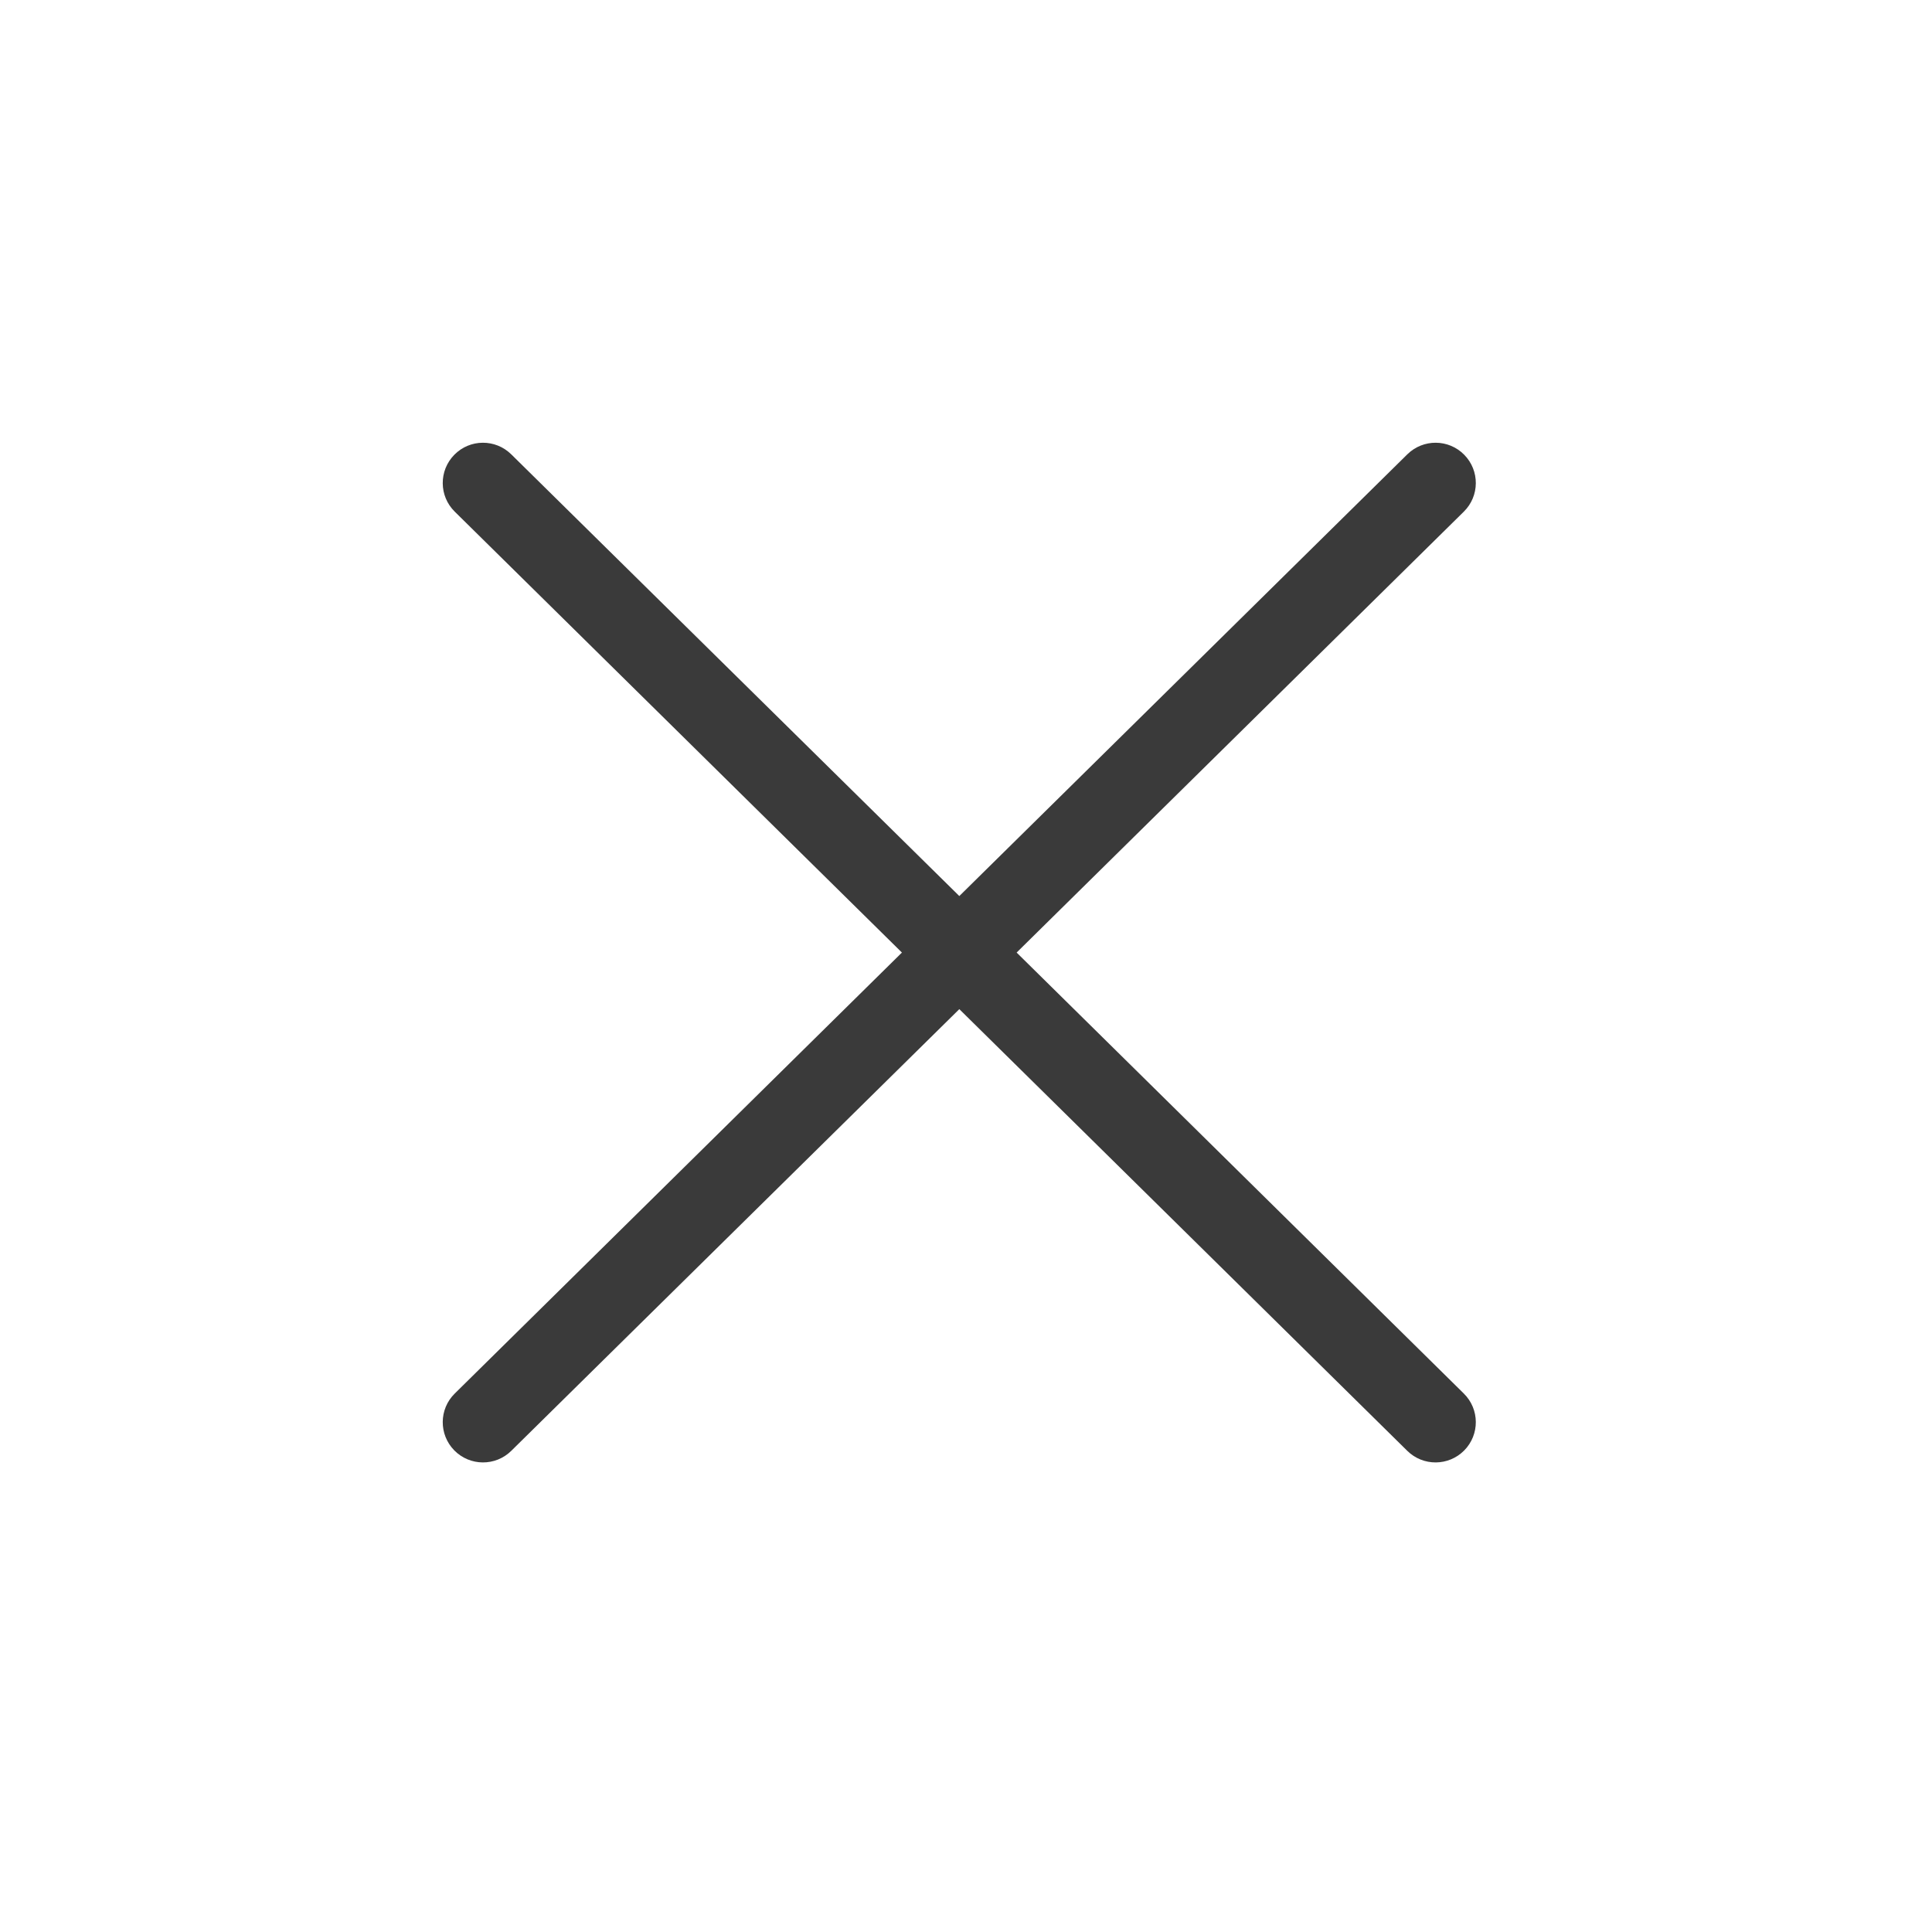
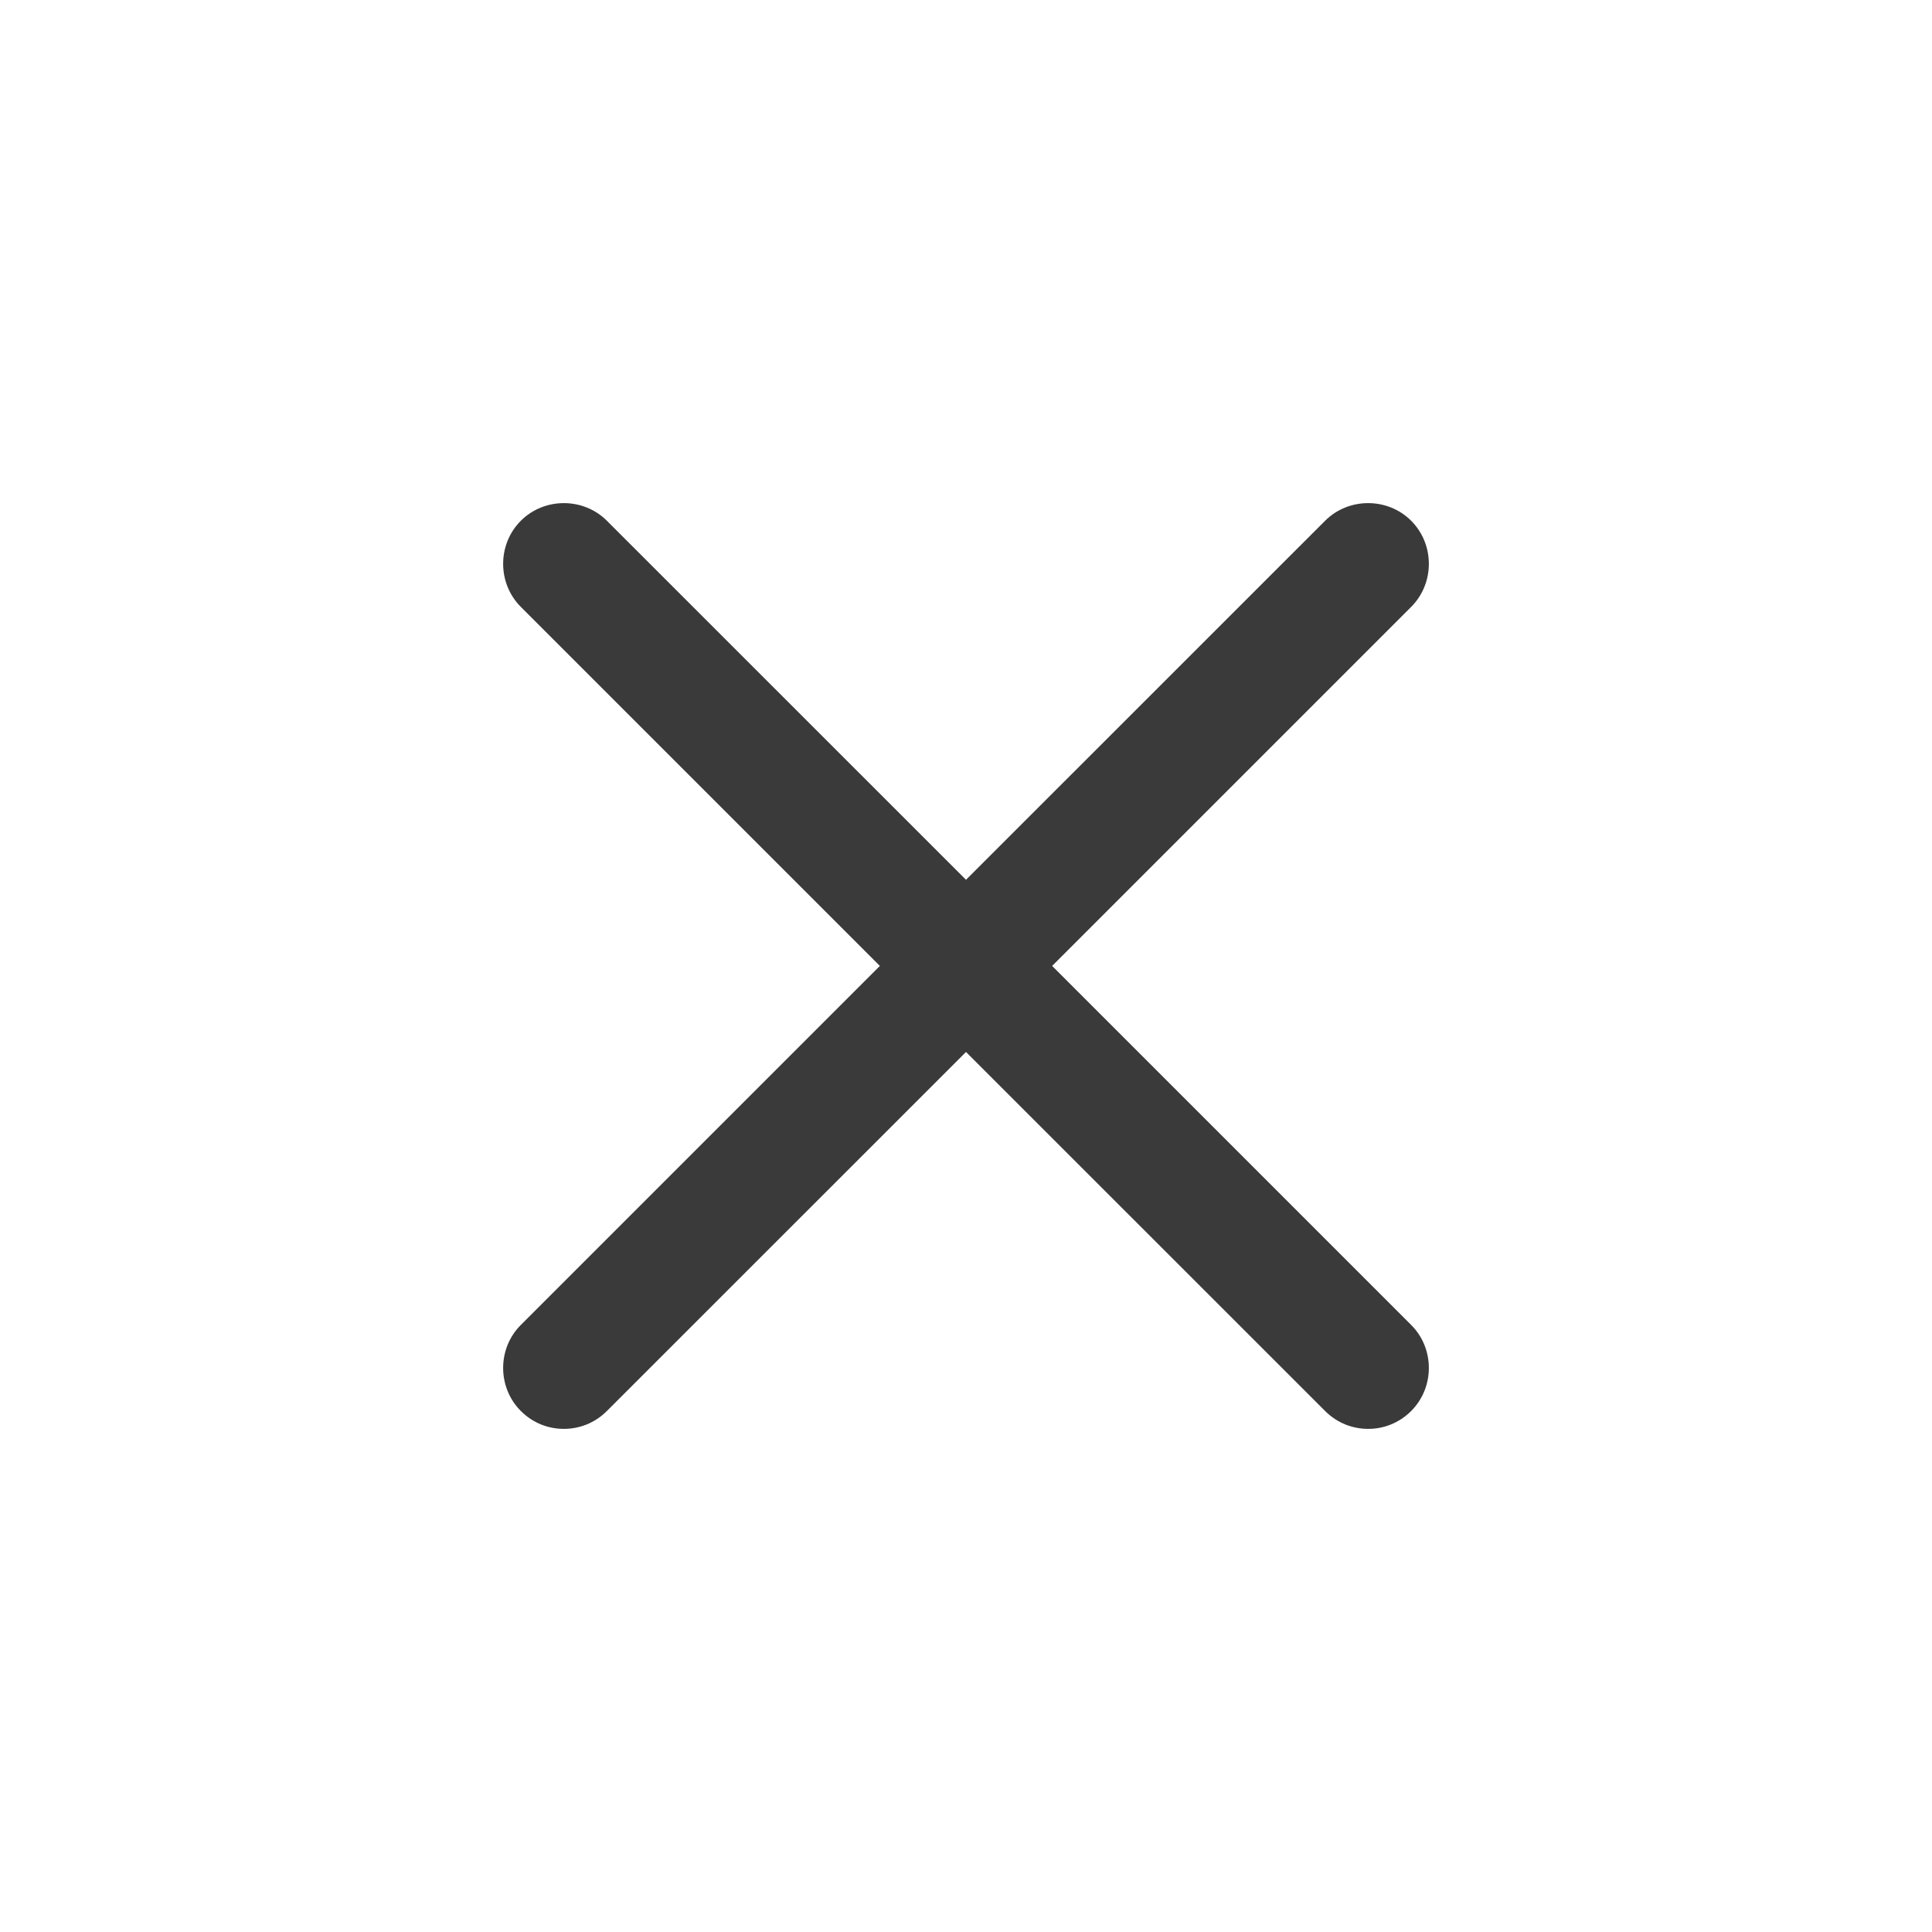
<svg xmlns="http://www.w3.org/2000/svg" width="24" height="24" viewBox="0 0 24 24" fill="none">
-   <path fill-rule="evenodd" clip-rule="evenodd" d="M12.629 11.833L18.184 6.356C18.381 6.162 18.383 5.846 18.189 5.649C17.995 5.452 17.679 5.45 17.482 5.644L11.917 11.131L6.351 5.644C6.154 5.45 5.838 5.452 5.644 5.649C5.45 5.846 5.452 6.162 5.649 6.356L11.204 11.833L5.649 17.311C5.452 17.505 5.45 17.821 5.644 18.018C5.838 18.214 6.154 18.217 6.351 18.023L11.917 12.536L17.482 18.023C17.679 18.217 17.995 18.214 18.189 18.018C18.383 17.821 18.381 17.505 18.184 17.311L12.629 11.833Z" fill="#3A3A3A" />
+   <path d="M13.07 11.999L17.53 7.539C17.823 7.246 17.823 6.762 17.53 6.469C17.238 6.177 16.753 6.177 16.461 6.469L12 10.929L7.539 6.469C7.247 6.177 6.762 6.177 6.47 6.469C6.177 6.762 6.177 7.246 6.47 7.539L10.93 11.999L6.47 16.459C6.177 16.751 6.177 17.235 6.47 17.528C6.621 17.679 6.813 17.75 7.004 17.75C7.196 17.75 7.388 17.679 7.539 17.528L12 13.068L16.461 17.528C16.612 17.679 16.804 17.75 16.996 17.75C17.187 17.75 17.379 17.679 17.53 17.528C17.823 17.235 17.823 16.751 17.53 16.459L13.07 11.999Z" fill="#3A3A3A" />
</svg>
